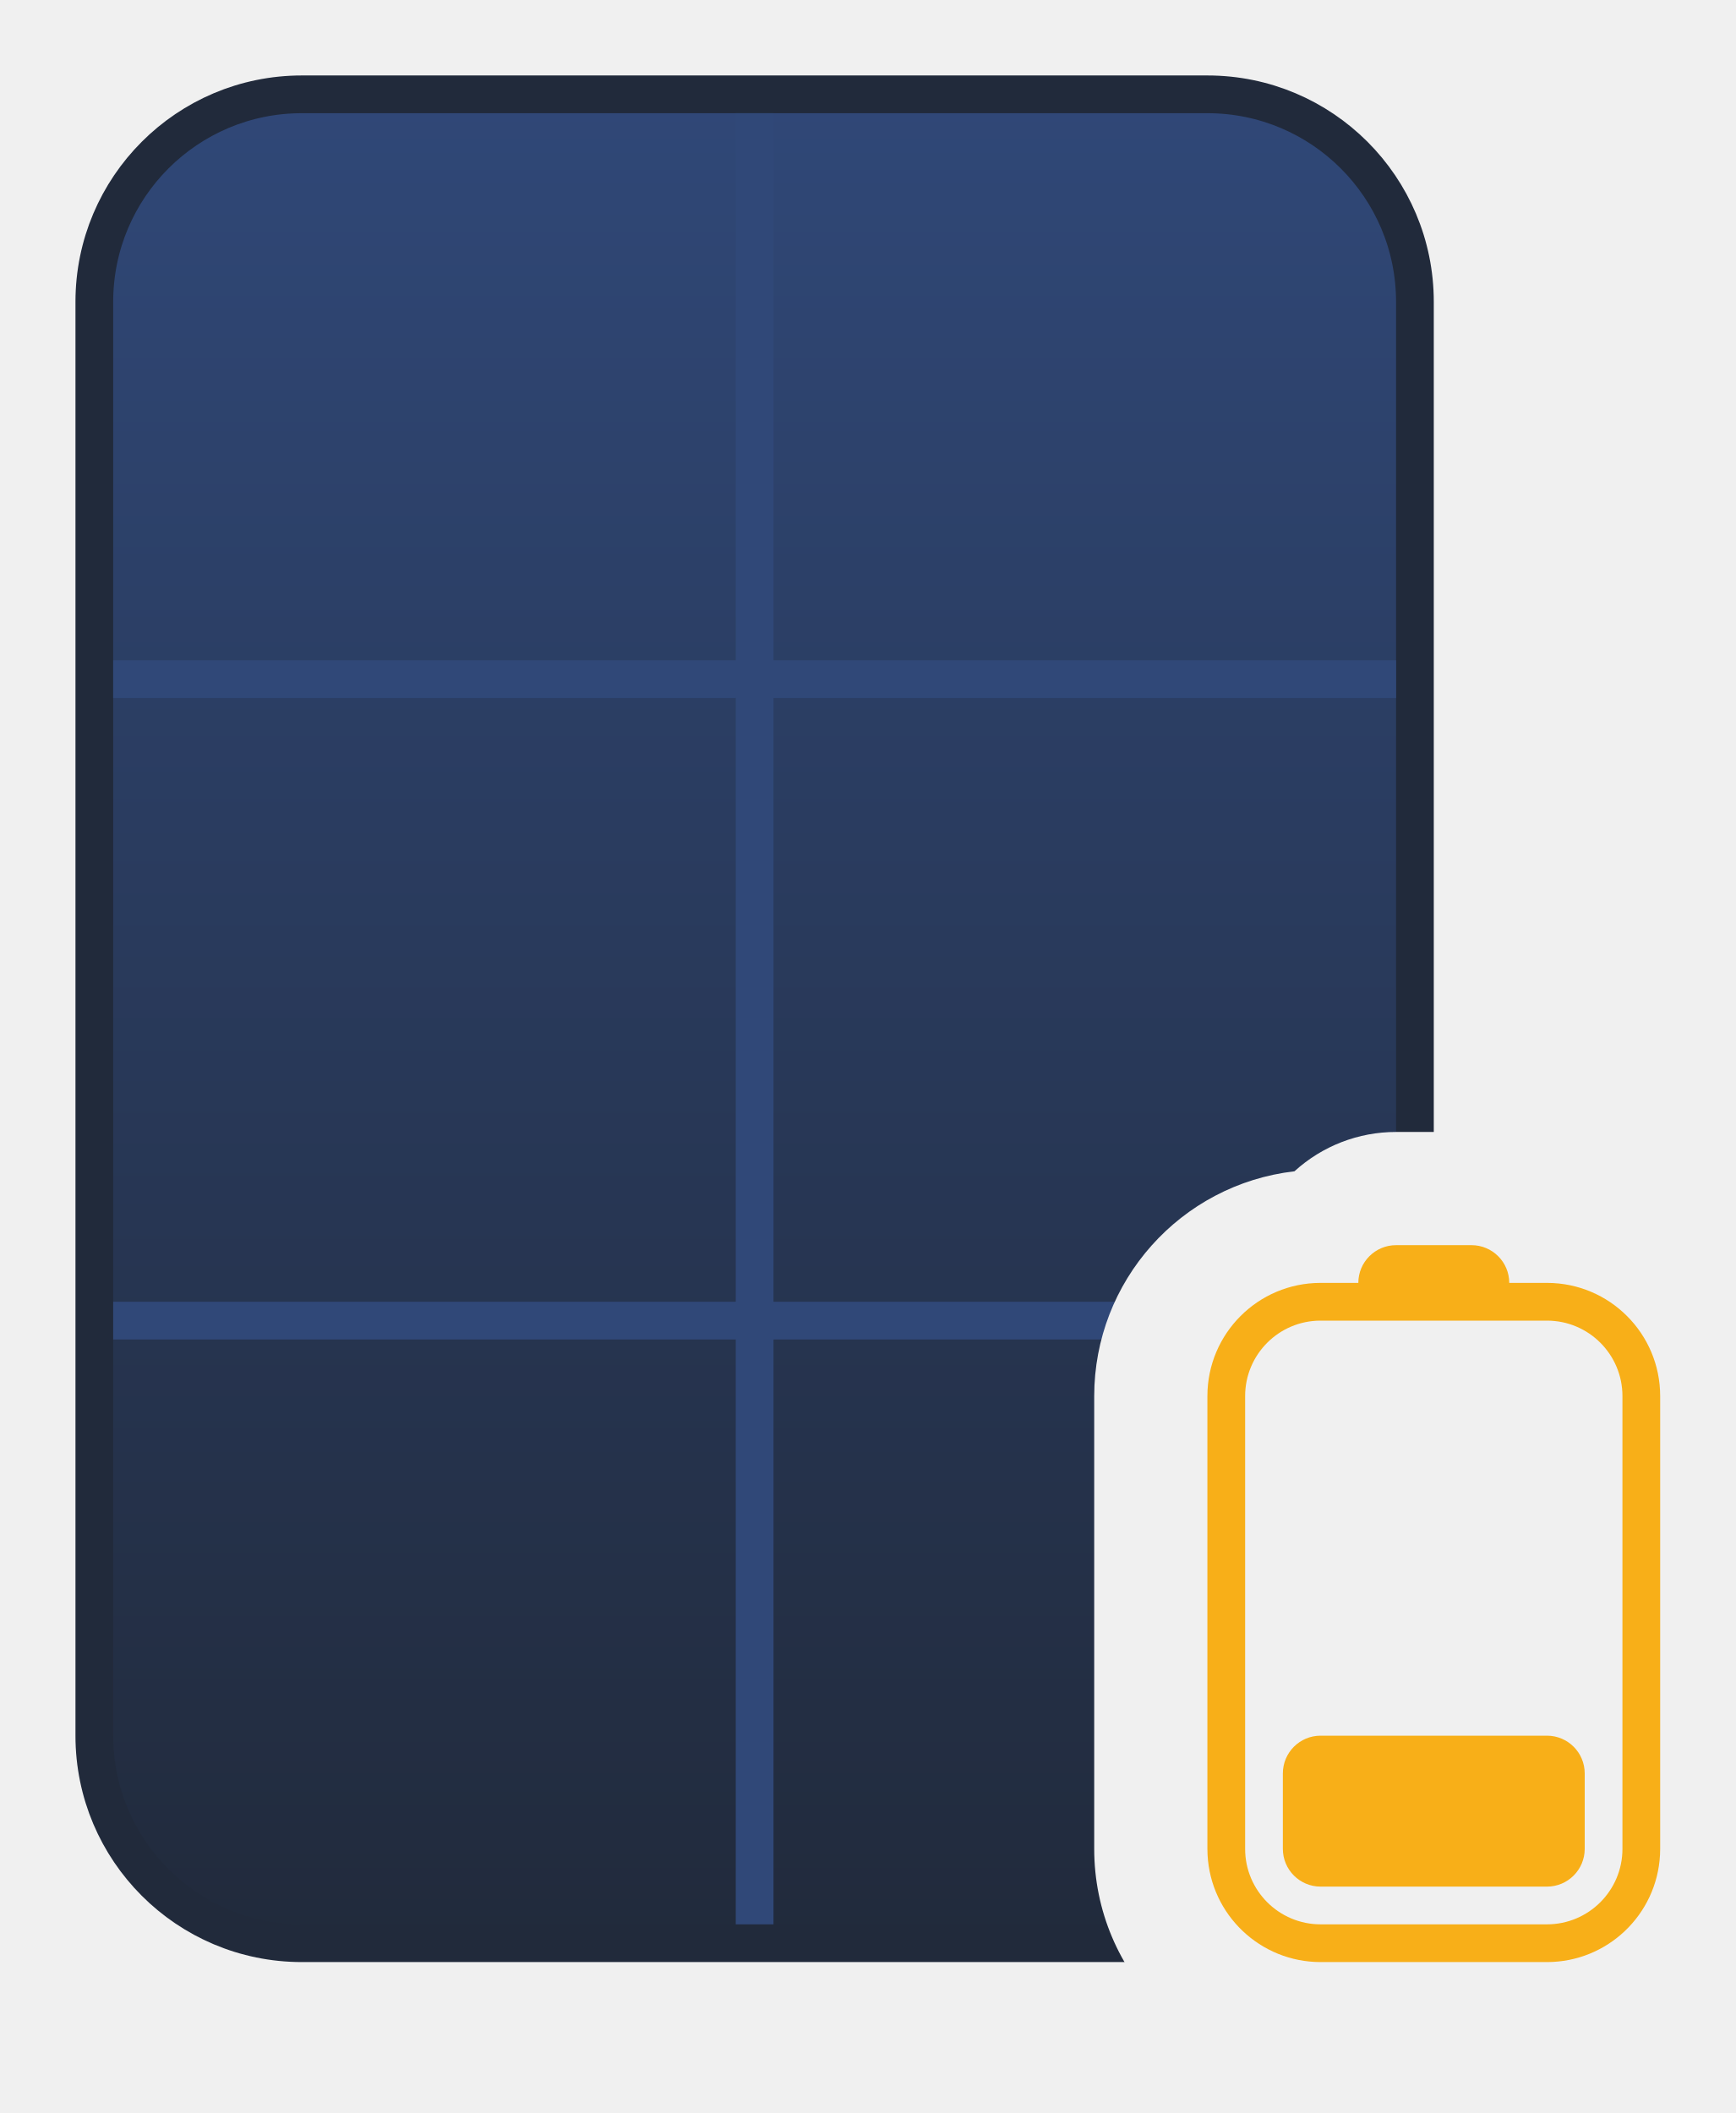
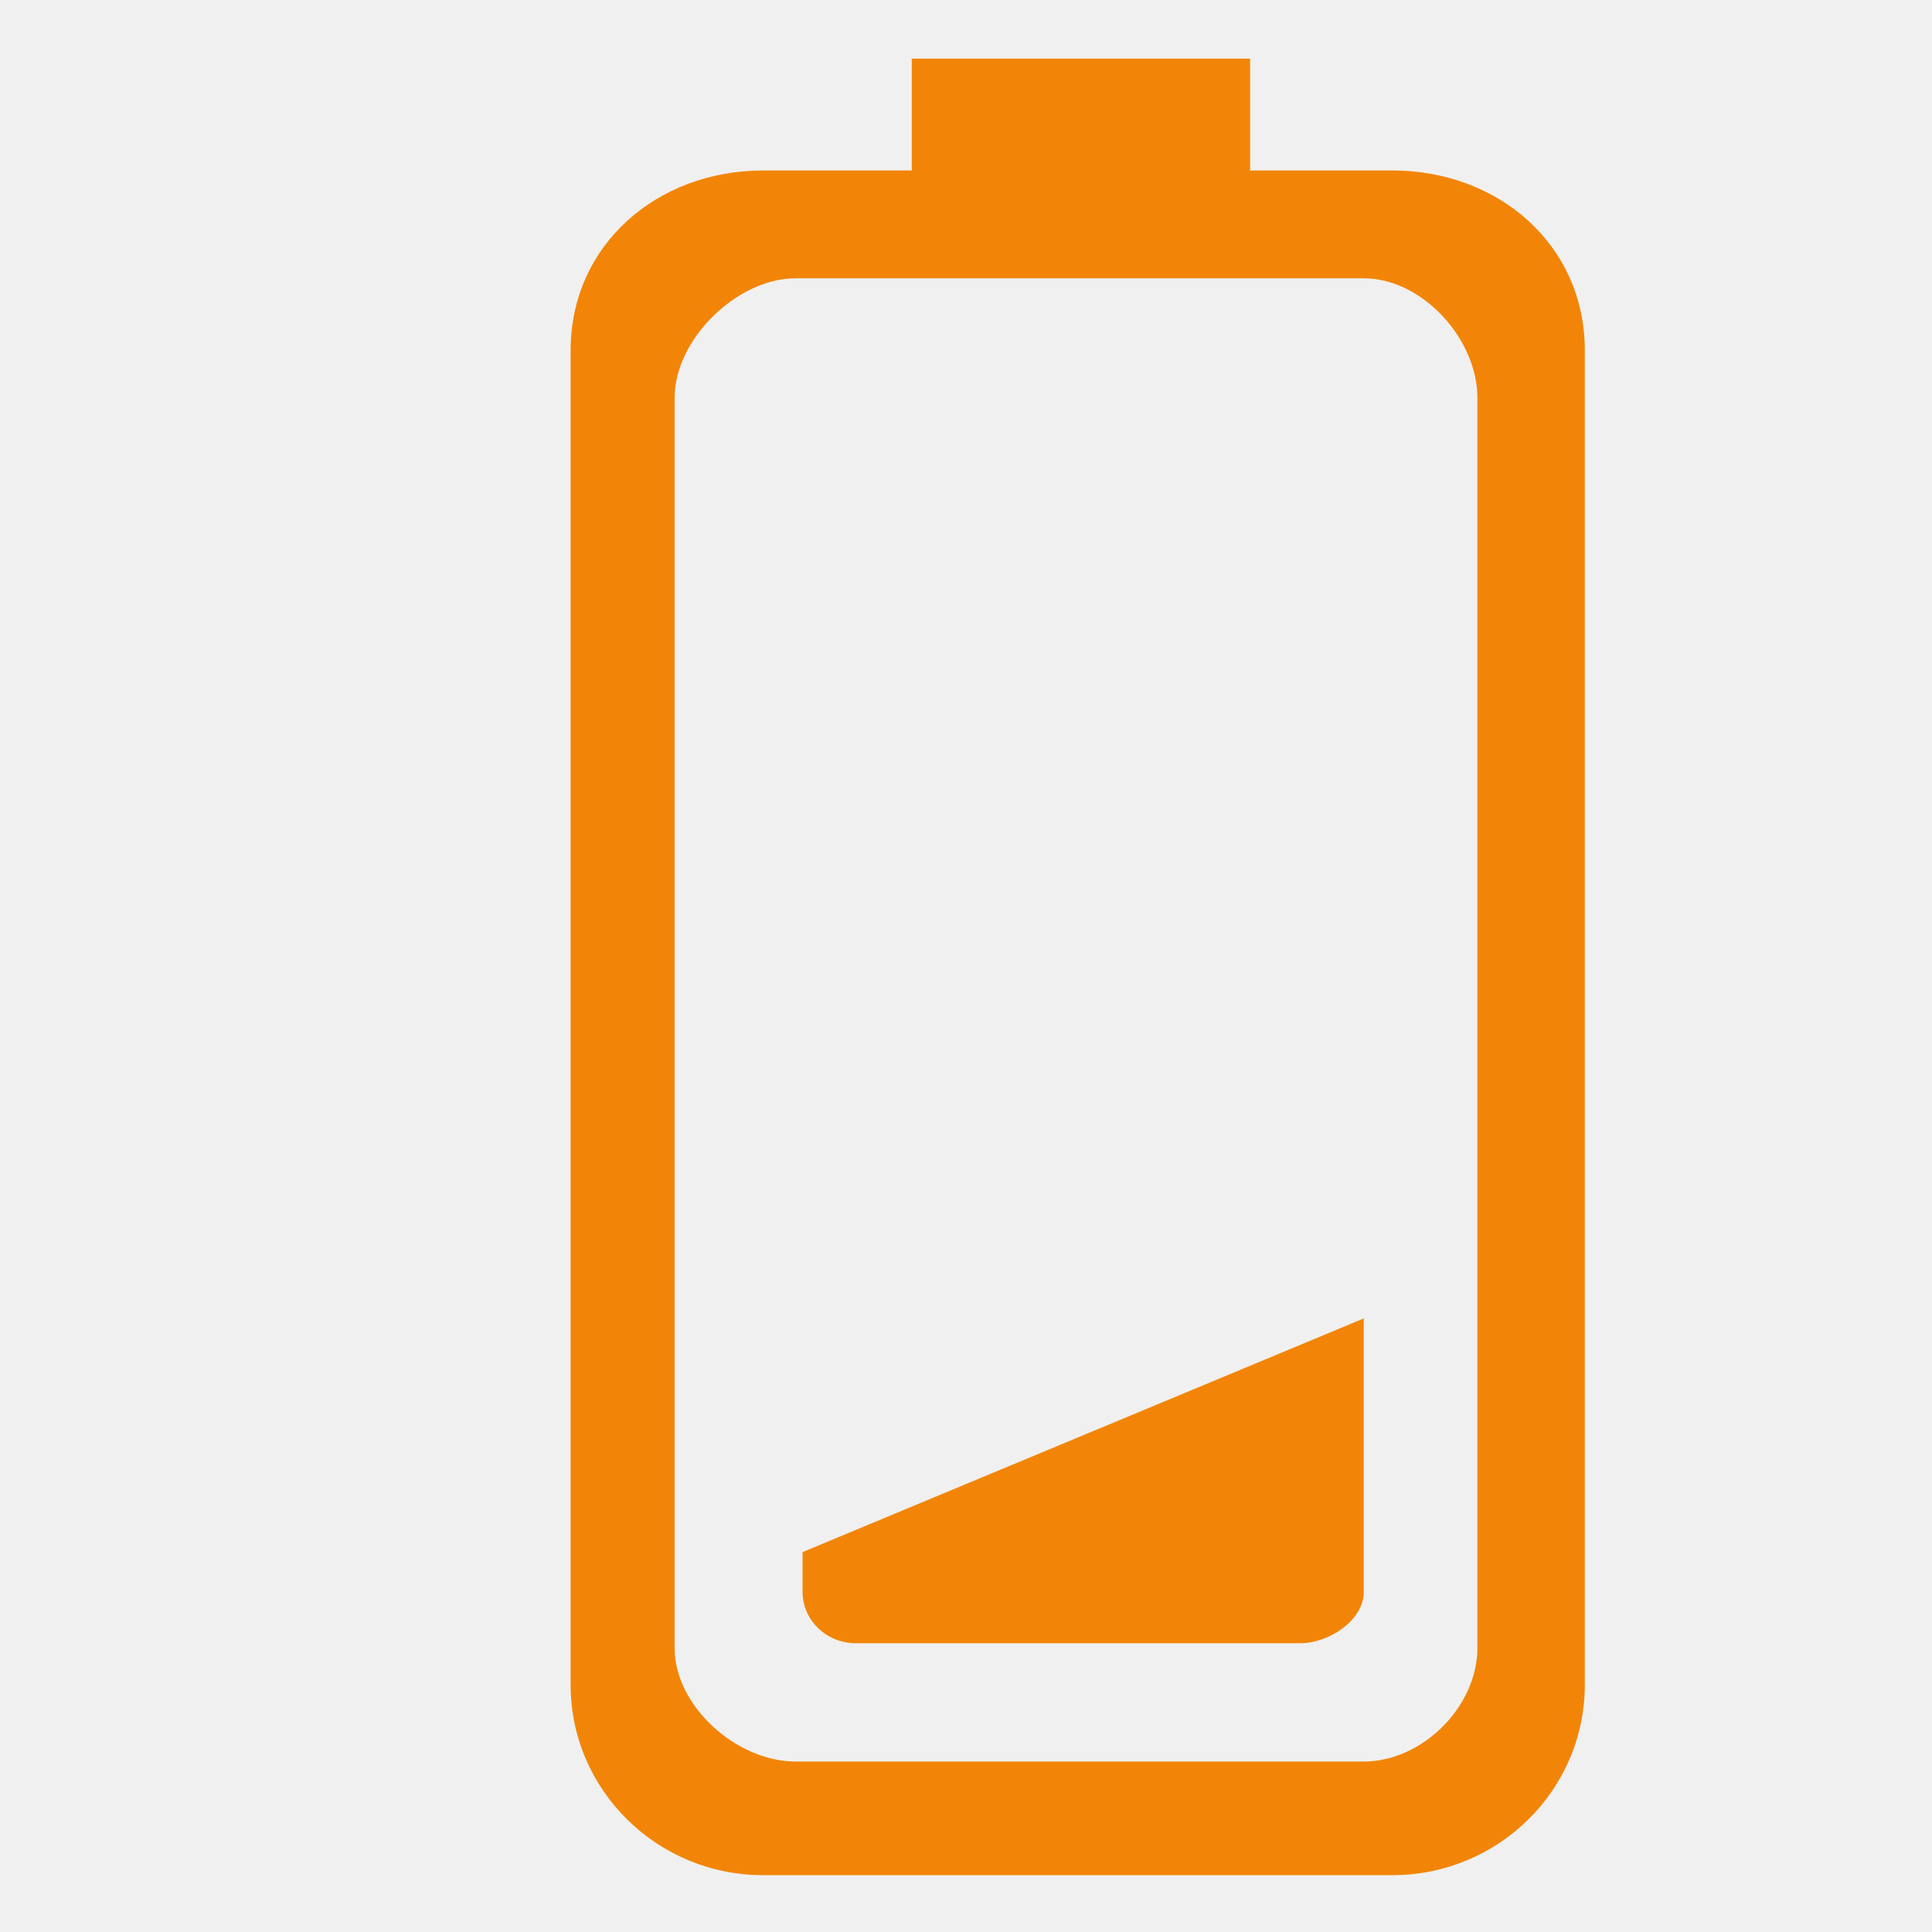
- <svg xmlns="http://www.w3.org/2000/svg" fill="none" viewBox="41 37 46 56">
-   <g id="solar-panel-battery-low__solar-panel-battery-low" clip-path="url(#solar-panel-battery-low__clip0_3086_22605)">
-     <g id="solar-panel-battery-low__Mask group">
-       <mask id="solar-panel-battery-low__mask0_3086_22605" width="128" height="128" x="0" y="0" maskUnits="userSpaceOnUse" style="mask-type:alpha">
-         <path id="solar-panel-battery-low__Battery Mask" fill="#000" fill-rule="evenodd" d="M128 128H0V0h128zM78 67a3.99 3.99 0 0 0-2.692 1.042A6 6 0 0 0 70 74v12a6 6 0 0 0 6 6h6a6 6 0 0 0 6-6V74c0-3.08-2.32-5.615-5.309-5.958A3.98 3.98 0 0 0 80 67z" clip-rule="evenodd" />
-       </mask>
-       <g mask="url(#solar-panel-battery-low__mask0_3086_22605)">
-         <g id="solar-panel-battery-low__Solar Panel">
-           <rect id="solar-panel-battery-low__Panel" width="35" height="49" x="43.5" y="39.5" fill="url(#solar-panel-battery-low__paint0_linear_3086_22605)" stroke="#212a3b" rx="5.5" />
-           <path id="solar-panel-battery-low__Lines" fill="#304878" d="M61.5 40v14.5H78v1H61.5v16H78v1H61.5V88h-1V72.5H44v-1h16.5v-16H44v-1h16.5V40z" />
-         </g>
+ <svg xmlns="http://www.w3.org/2000/svg" width="800px" height="800px" viewBox="0 -0.5 17 17" version="1.1" class="si-glyph si-glyph-battery-low" fill="#000000">
+   <g id="SVGRepo_bgCarrier" stroke-width="0" />
+   <g id="SVGRepo_tracerCarrier" stroke-linecap="round" stroke-linejoin="round" />
+   <g id="SVGRepo_iconCarrier">
+     <defs> </defs>
+     <g stroke="none" stroke-width="1" fill="none" fill-rule="evenodd">
+       <g transform="translate(5, 0)" fill="#f28507">
+         <path d="M2.062,13.508 C2.062,13.756 2.272,13.959 2.529,13.959 L6.441,13.959 C6.696,13.959 7,13.756 7,13.508 L7,11.101 L2.062,13.157 L2.062,13.508 L2.062,13.508 Z" class="si-glyph-fill"> </path>
+         <path d="M7.252,1 L6,1 L6,0.016 L3.023,0.016 L3.023,1 L1.715,1 C0.779,1 0.021,1.658 0.021,2.583 L0.021,14.325 C0.021,15.249 0.78,16 1.715,16 L7.251,16 C8.187,16 8.945,15.249 8.945,14.325 L8.945,2.583 C8.946,1.658 8.188,1 7.252,1 L7.252,1 Z M8,14 C8,14.516 7.516,15 7,15 L2,15 C1.485,15 0.936,14.516 0.936,14 L0.936,3 C0.936,2.486 1.486,1.949 2,1.949 L7,1.949 C7.516,1.949 8,2.485 8,3 L8,14 L8,14 Z" class="si-glyph-fill"> </path>
      </g>
    </g>
-     <g id="solar-panel-battery-low__Battery">
-       <g id="solar-panel-battery-low__Shell">
-         <path fill="#f8af18" d="M82 88v1h-6v-1zm2-2V74a2 2 0 0 0-2-2h-6a2 2 0 0 0-2 2v12a2 2 0 0 0 2 2v1a3 3 0 0 1-2.996-2.846L73 86V74a3 3 0 0 1 3-3h6a3 3 0 0 1 3 3v12l-.004.154A3 3 0 0 1 82 89v-1a2 2 0 0 0 2-2M77 71a1 1 0 0 1 1-1h2a1 1 0 0 1 1 1z" />
-       </g>
-       <rect id="solar-panel-battery-low__Level" width="8" height="4" x="75" y="83" fill="#f8af18" rx="1" />
-     </g>
  </g>
-   <defs>
-     <linearGradient id="solar-panel-battery-low__paint0_linear_3086_22605" x1="61" x2="61" y1="39" y2="89" gradientUnits="userSpaceOnUse">
-       <stop stop-color="#304878" />
-       <stop offset="1" stop-color="#212a3b" />
-     </linearGradient>
-     <clipPath id="solar-panel-battery-low__clip0_3086_22605">
-       <rect width="128" height="128" fill="#fff" />
-     </clipPath>
-   </defs>
</svg>
